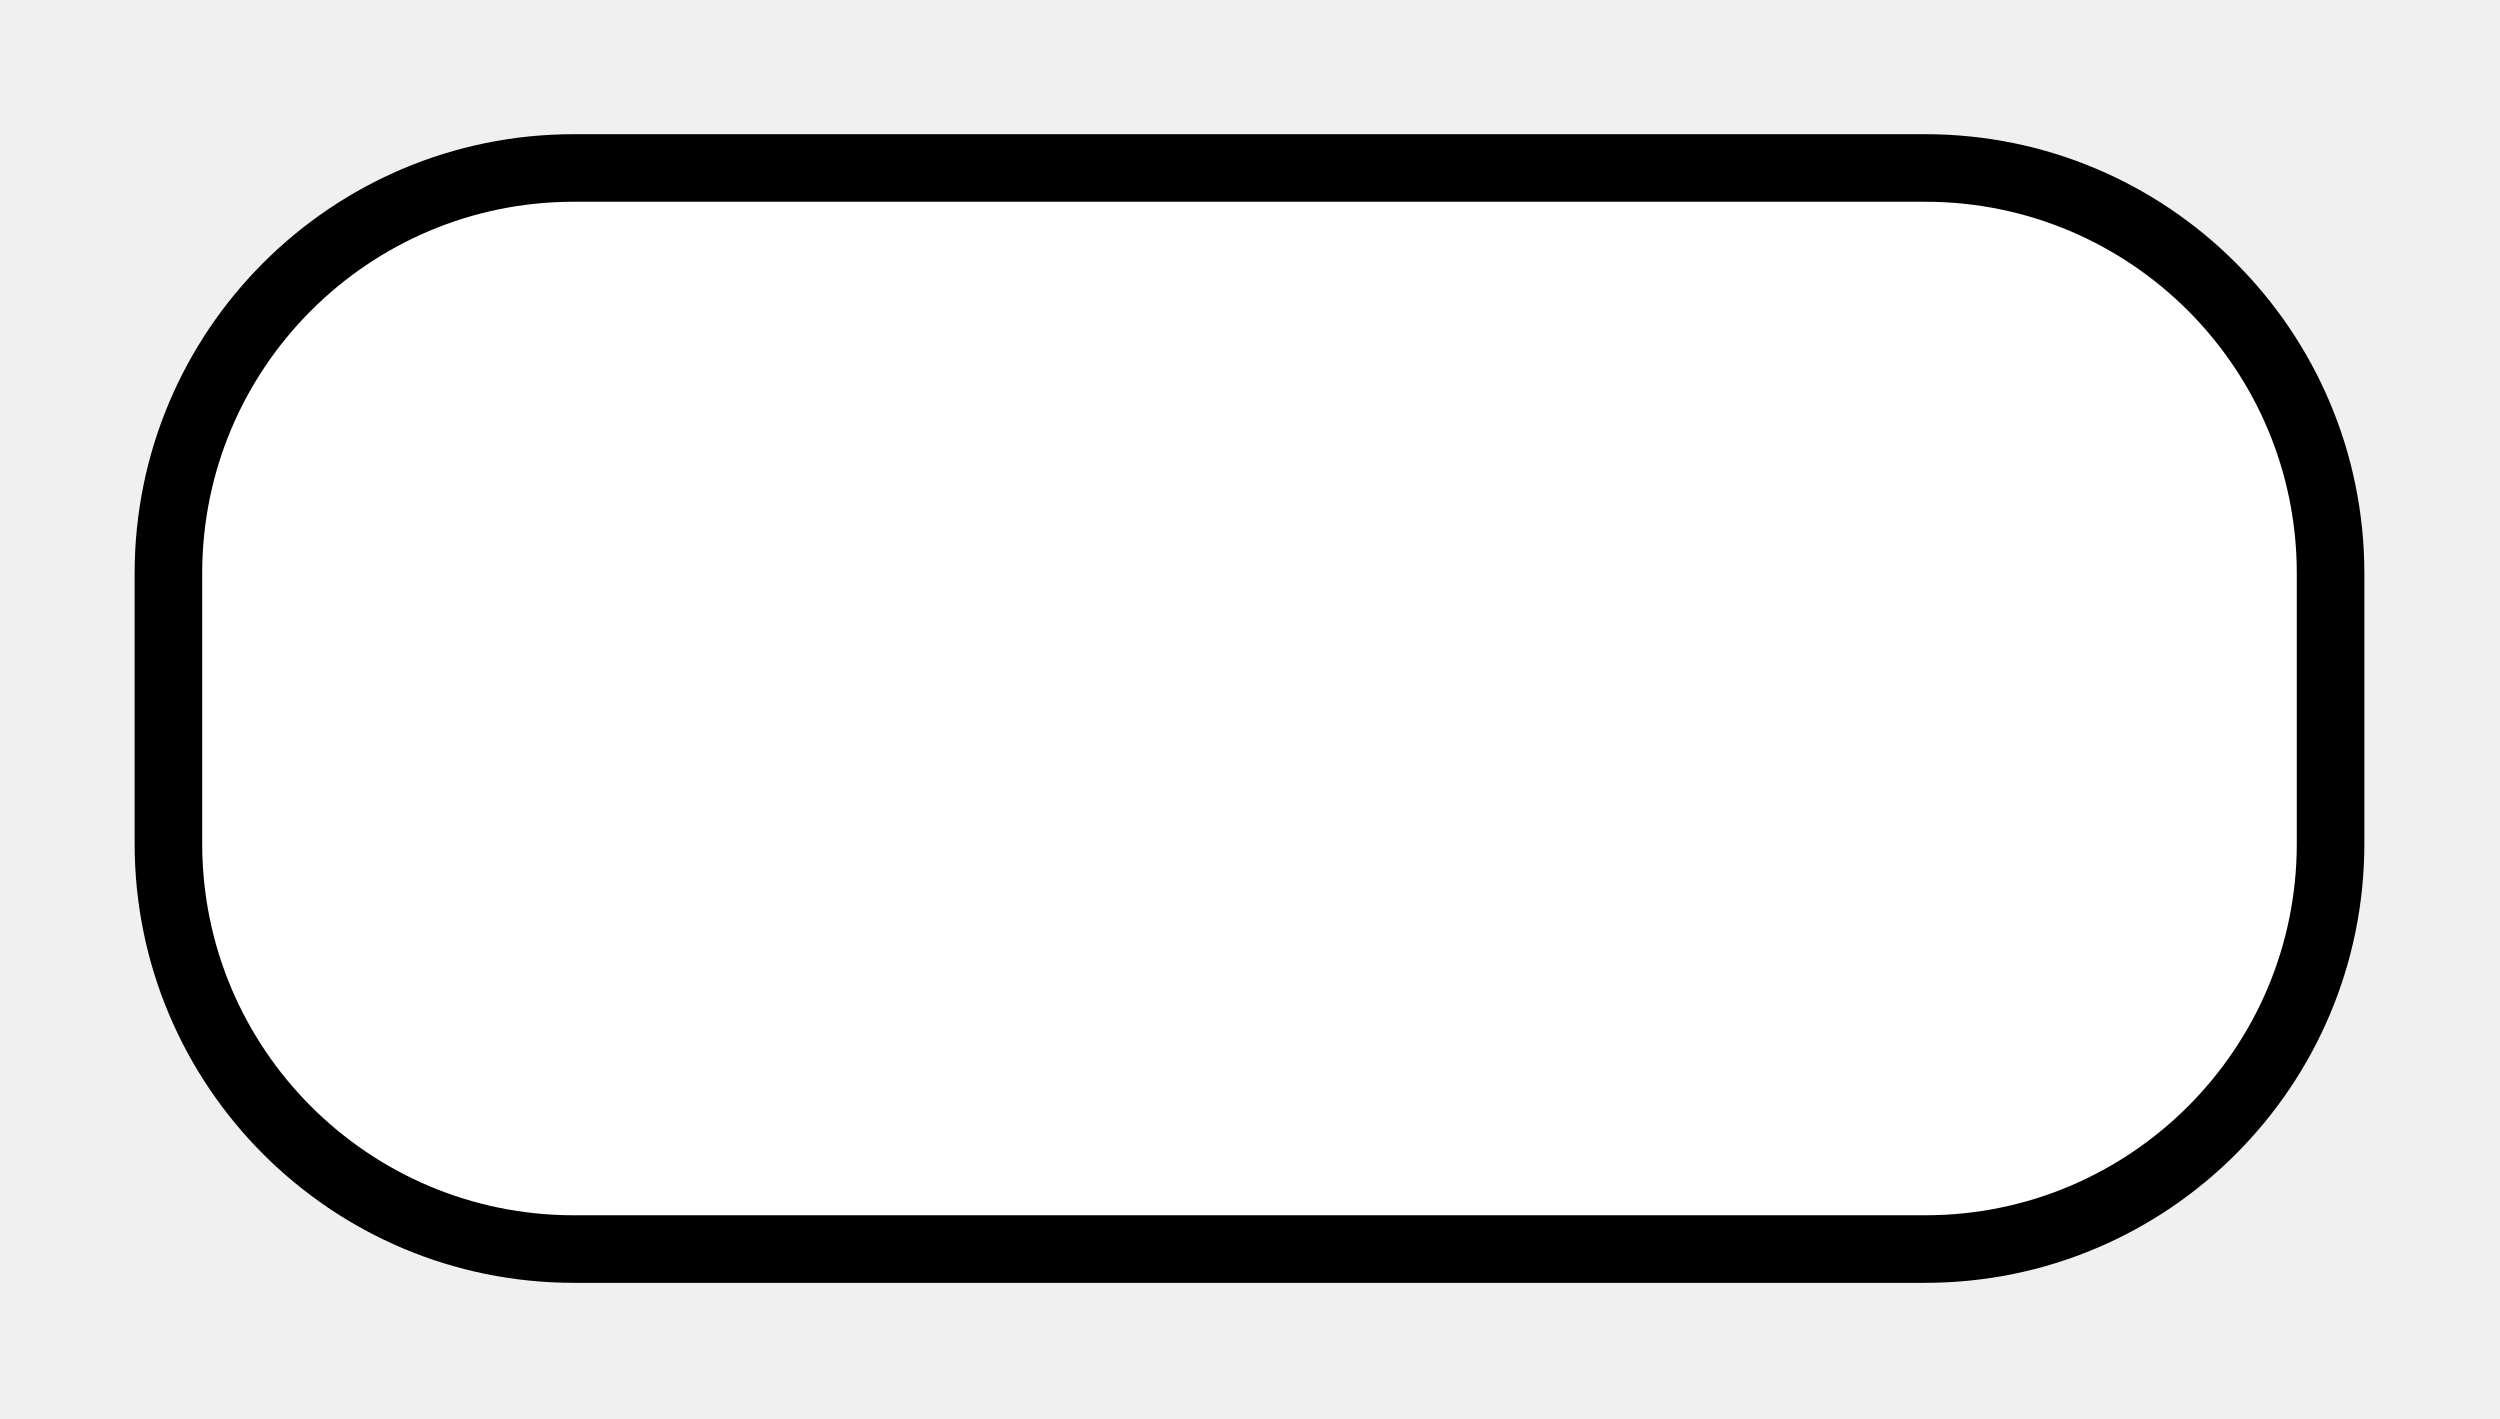
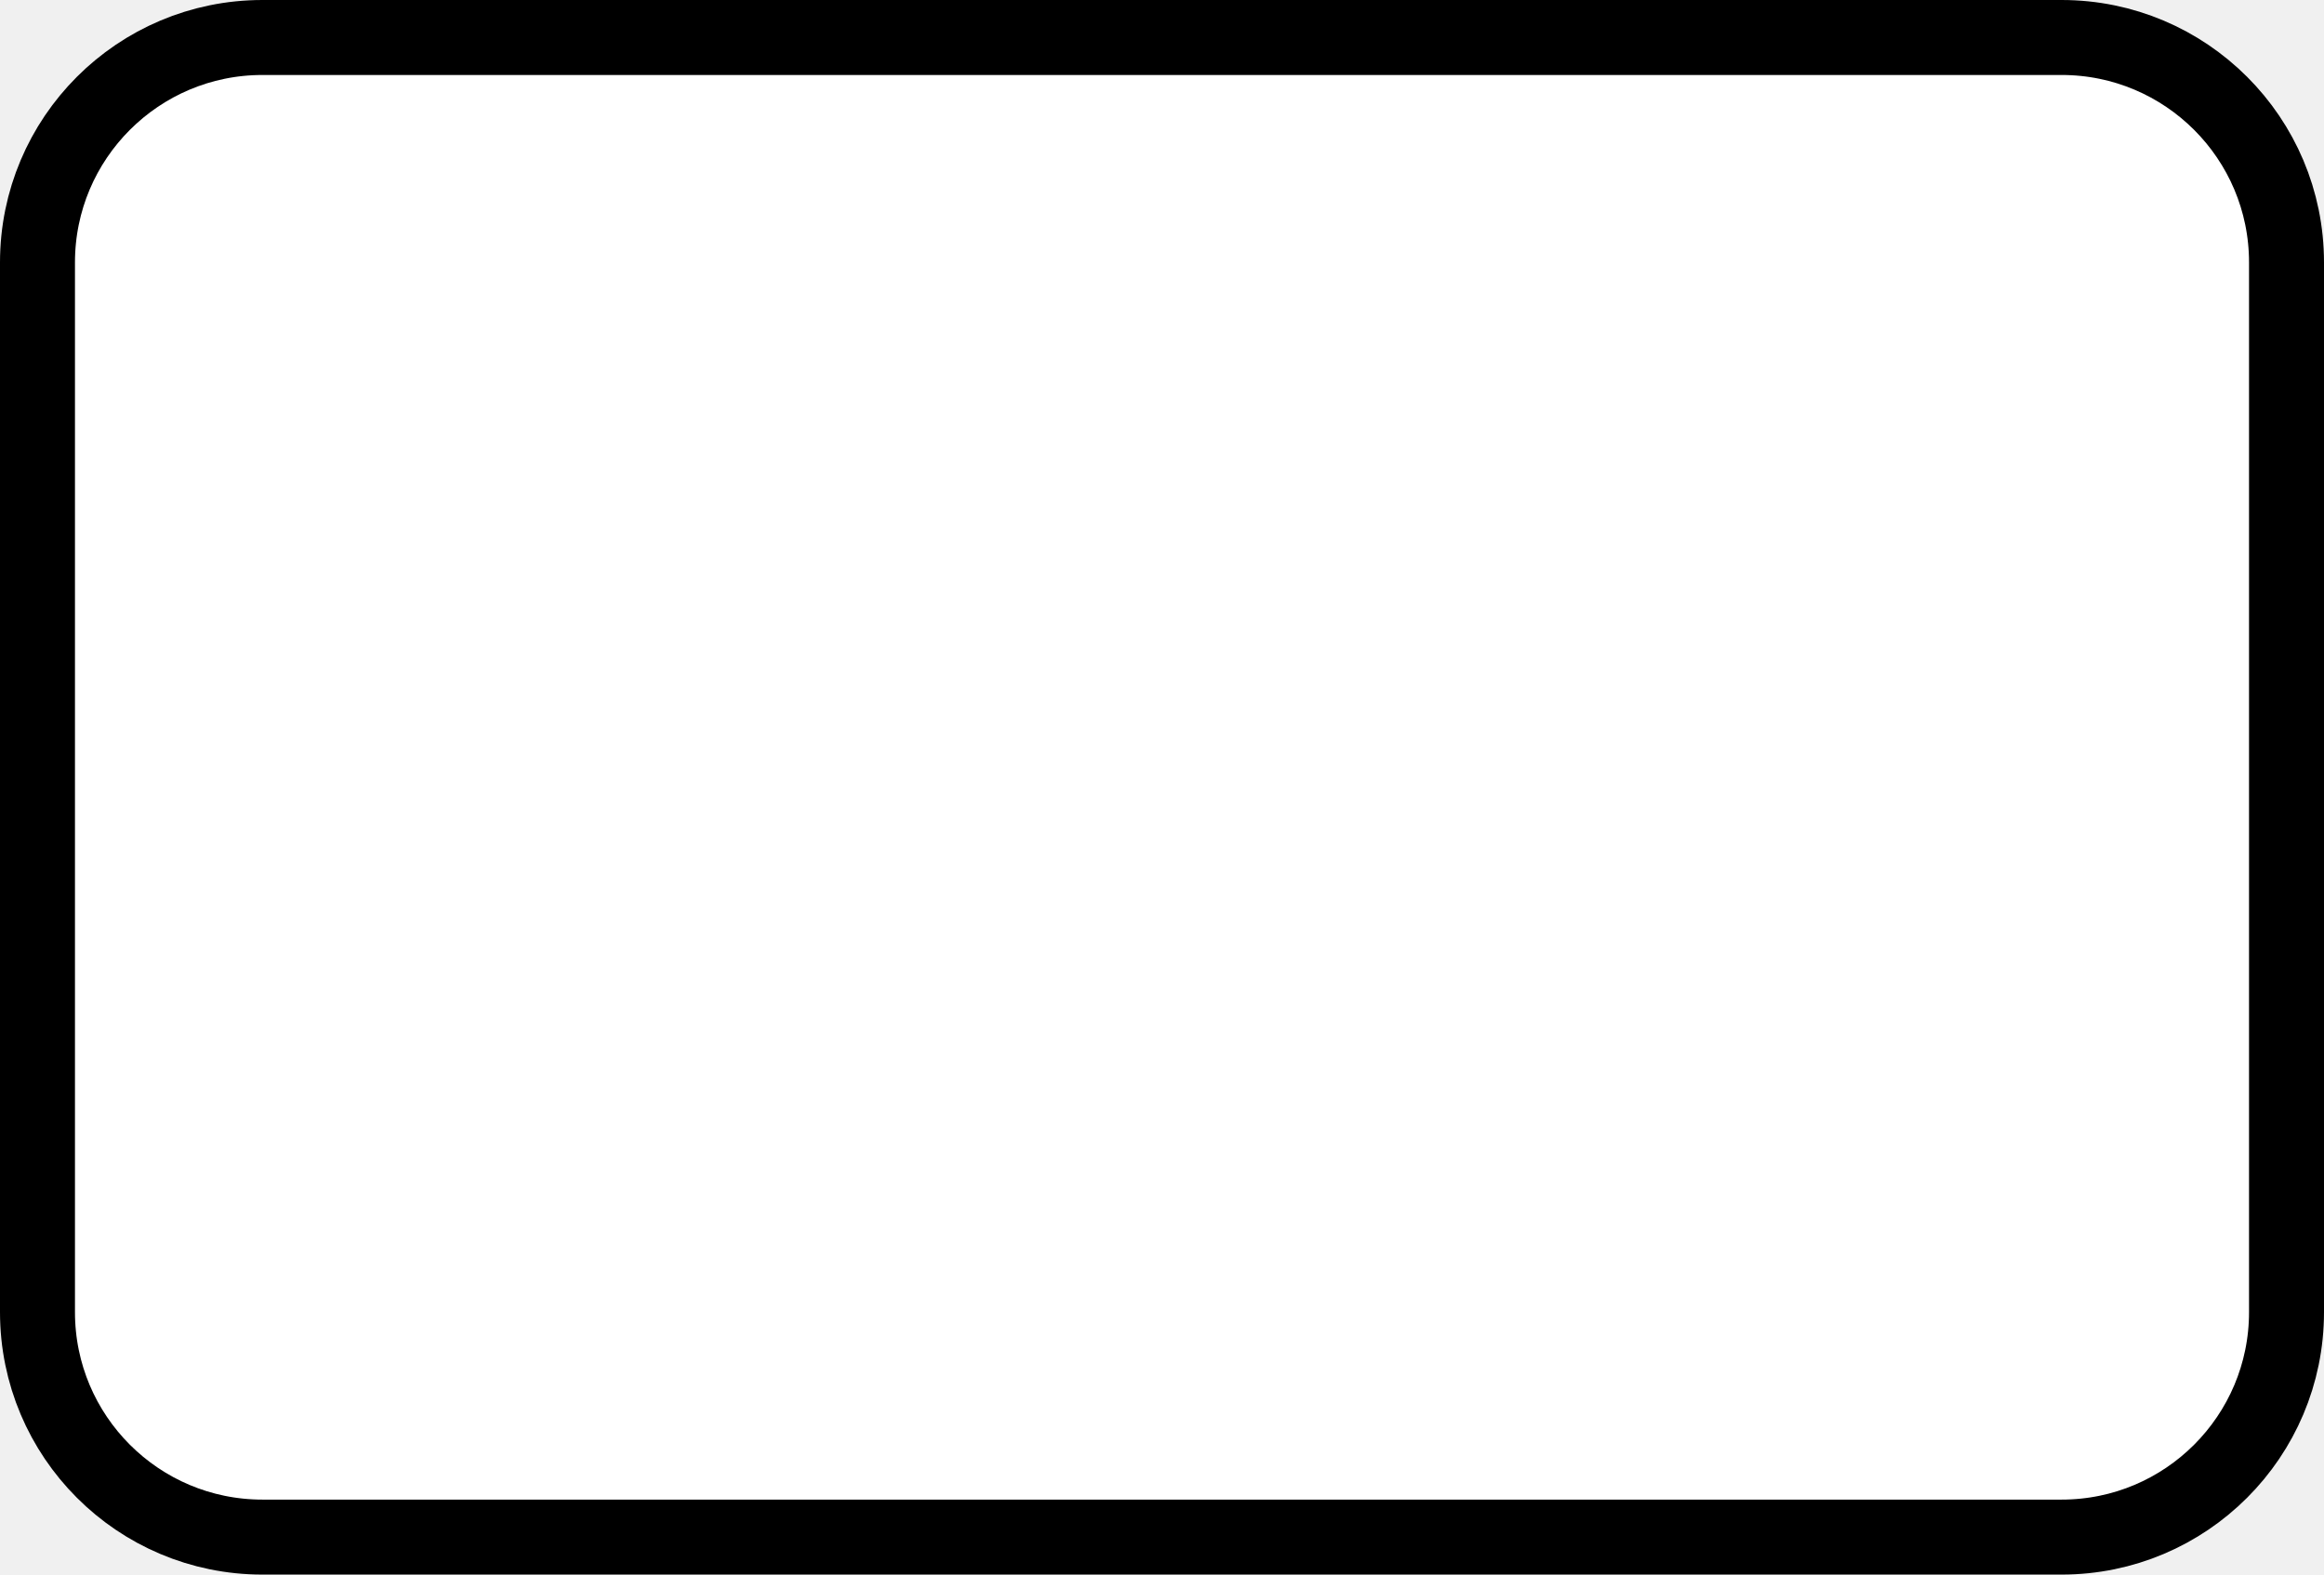
- <svg xmlns="http://www.w3.org/2000/svg" version="1.1" width="37" height="21" id="svg3391">
-   <defs id="defs3393" />
-   <g transform="translate(-167.2218,-1524.734)" id="layer1">
-     <g transform="translate(12.40934,1124.828)" id="g3464" style="display:block">
-       <rect width="32" height="16" rx="6" ry="6" x="157.305" y="402.392" id="rect59" style="fill:none;stroke:#ffff99;stroke-width:5;stroke-opacity:0" />
-       <rect width="32" height="16" rx="6" ry="6" x="157.305" y="402.392" id="rect61" style="fill:#ffffff" />
-       <rect width="32" height="16" rx="6" ry="6" x="157.305" y="402.392" id="rect67" style="fill:none;stroke:#000000;stroke-width:1" />
-     </g>
+ <svg xmlns="http://www.w3.org/2000/svg" style="background-color: rgb(255, 255, 255);" version="1.1" width="31px" height="21px" viewBox="-0.5 -0.5 31 21" content="&lt;mxfile host=&quot;www.draw.io&quot; modified=&quot;2019-10-16T14:30:21.434Z&quot; agent=&quot;Mozilla/5.0 (X11; Ubuntu; Linux x86_64; rv:66.0) Gecko/20100101 Firefox/66.0&quot; version=&quot;12.1.2&quot; etag=&quot;CPd9JIgWx56iubARhD7j&quot; type=&quot;google&quot; pages=&quot;1&quot;&gt;&lt;diagram id=&quot;29-E8c6W9izlqOZZBDn6&quot;&gt;jZLNcoQgEISfhrtK1r3HbJJLTh5ypmQiVNCxEKPm6YMy+FNbWxUv4tc9Aj3DeNFMb1Z06gMlGJYlcmL8hWVZml65fy1kDiS/5gHUVksy7aDUv0AwITpoCf3J6BCN090ZVti2ULkTE9bieLZ9oTnv2oka7kBZCXNPP7V0imieJLvwDrpWcessKo2IbgK9EhLHA+I3xguL6MKqmQowS3oxmFD3+kDdTmahdf8pyELBjzADXY7O5eZ4W4tDK2Hxp4w/j0o7KDtRLero++uZco0huXcWv6FAg3at5sn6bErMa/HS1mAdTA+Pn26h+HECbMDZ2VuogF8uoYQmKX2iXMe9L5yQOnQkxi9oEurtz3tWfkFxxc+9Lat2mG5++wM=&lt;/diagram&gt;&lt;/mxfile&gt;">
+   <defs />
+   <g>
+     <rect x="0" y="0" width="30" height="20" rx="3" ry="3" fill="#ffffff" stroke="#000000" pointer-events="none" />
  </g>
</svg>
